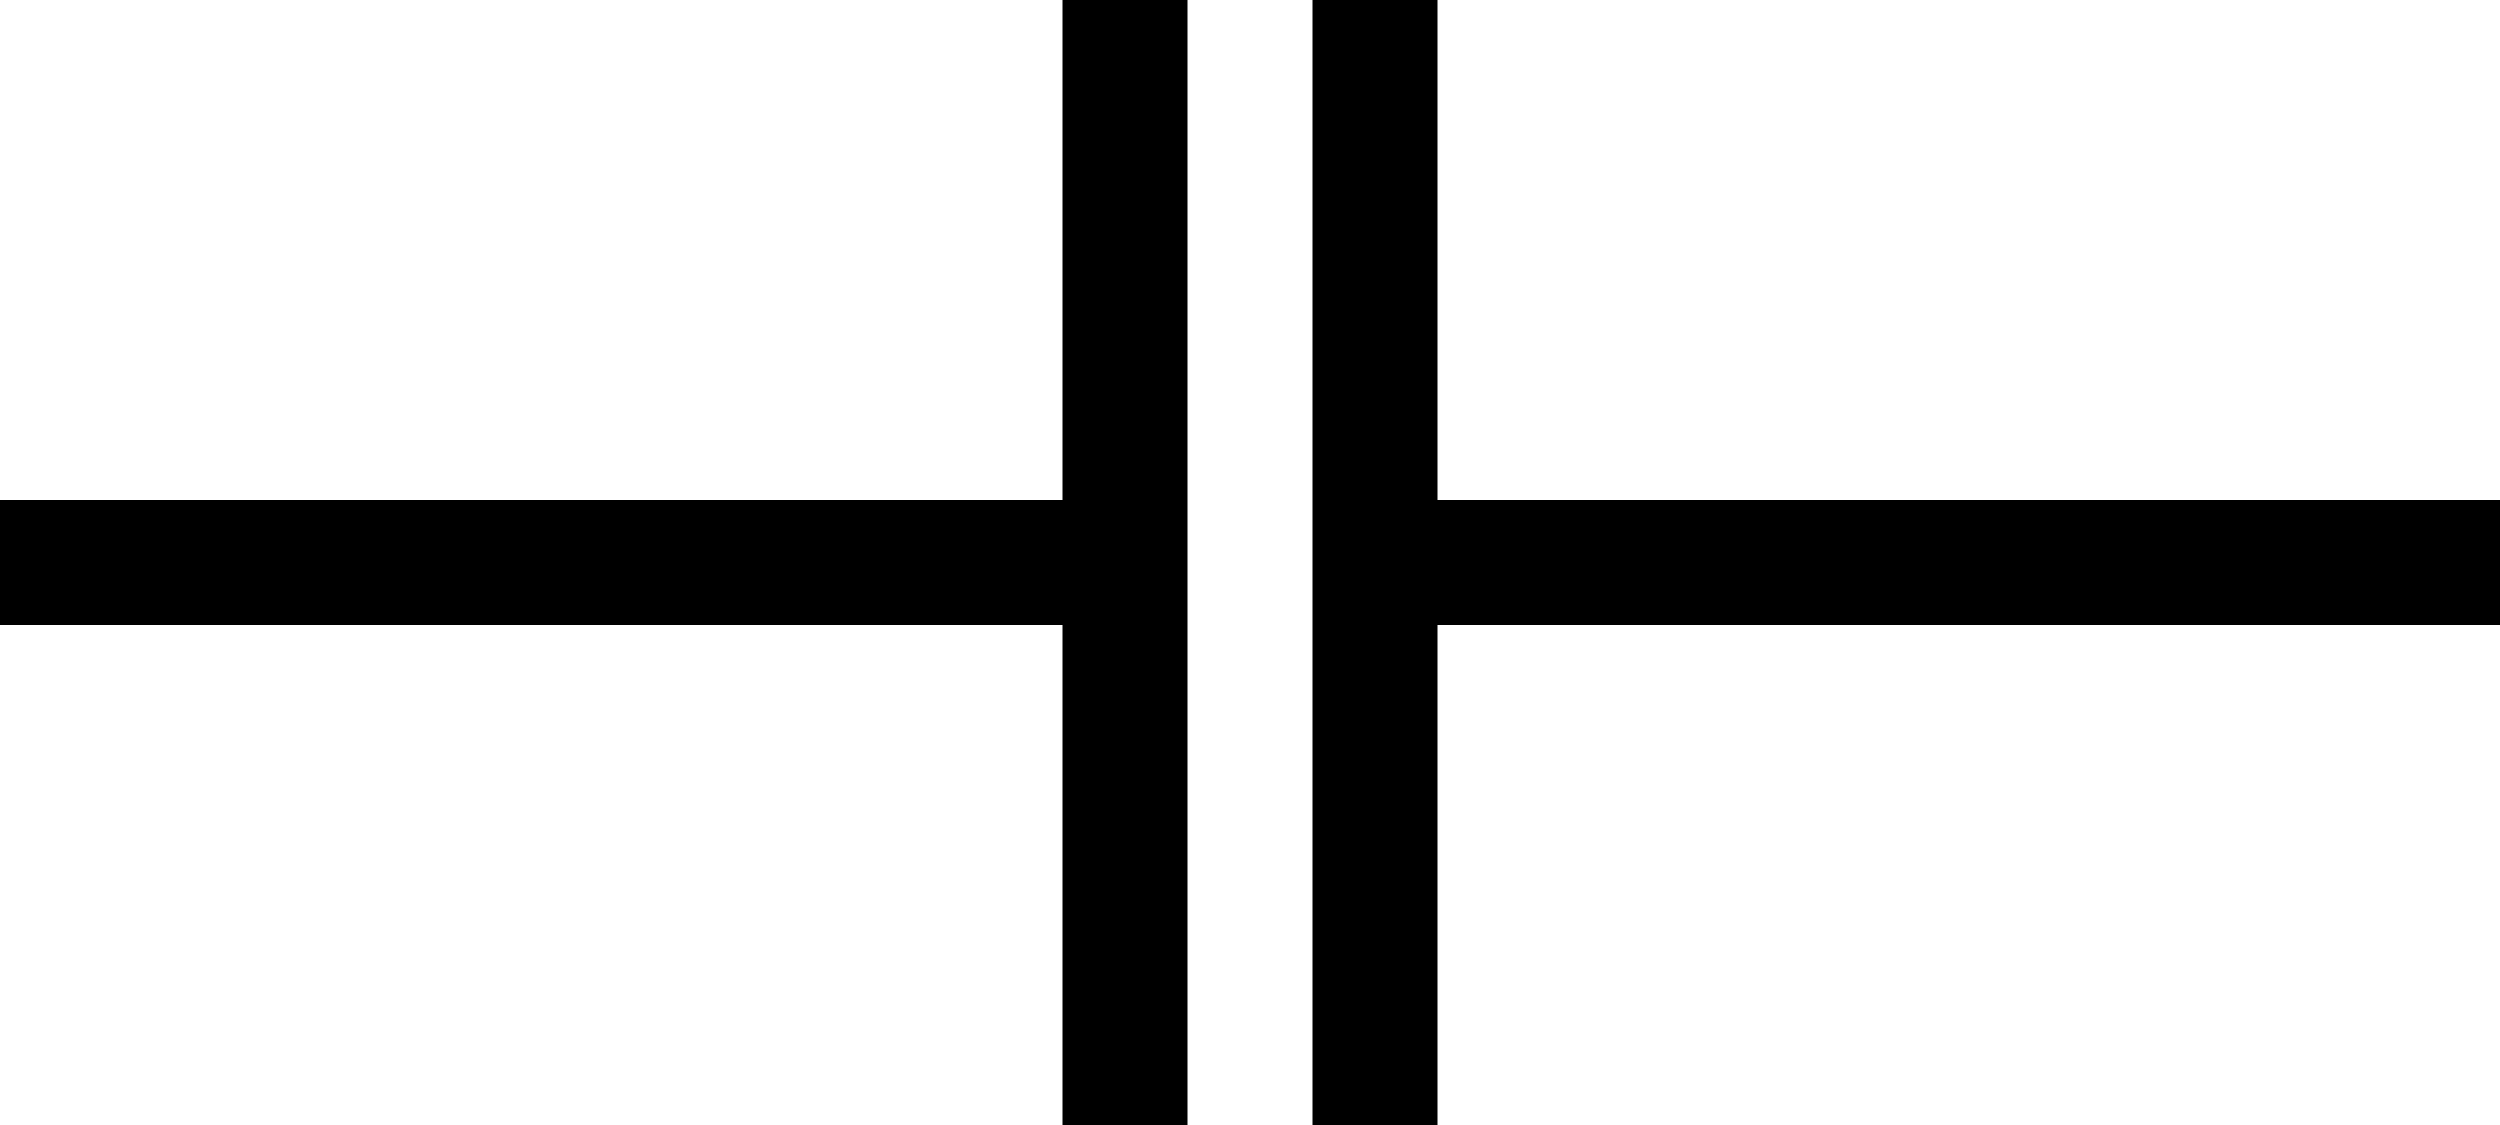
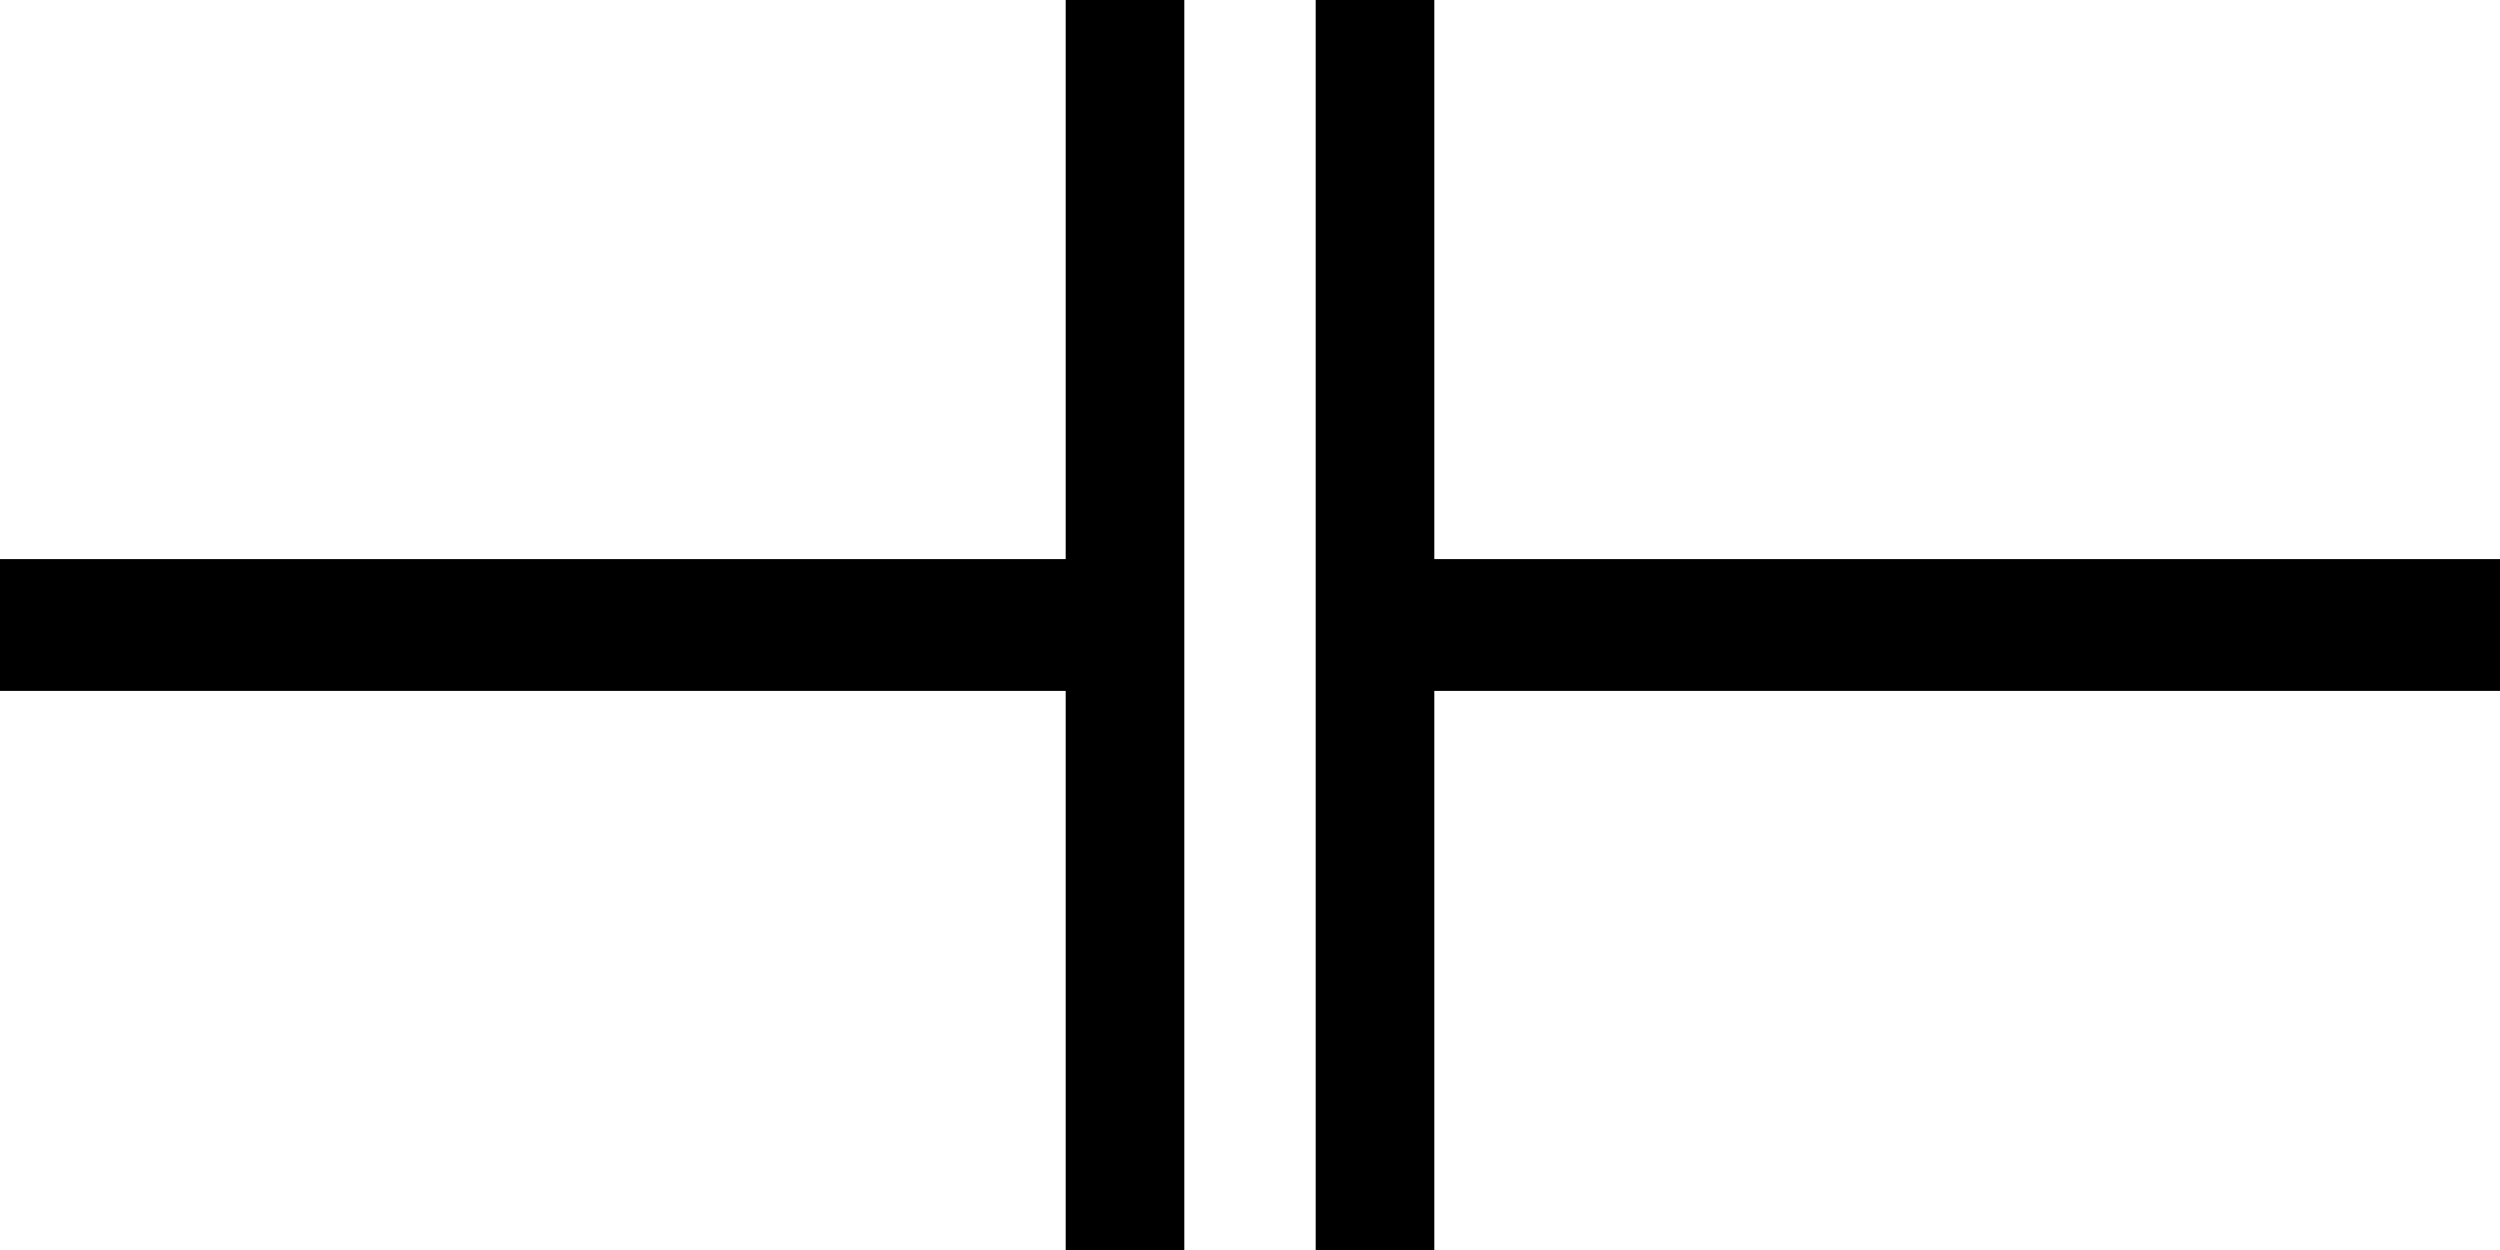
- <svg xmlns="http://www.w3.org/2000/svg" width="200mm" height="90mm" viewBox="0 0 200 90" version="1.1" id="svg1">
+ <svg xmlns="http://www.w3.org/2000/svg" width="200mm" height="100mm" viewBox="0 0 200 100" version="1.1" id="svg1">
  <defs id="defs1" />
-   <g id="layer1" transform="translate(5.00002,-20)">
-     <g id="g4" transform="matrix(10,0,0,10,-855,-585)" style="stroke-width:1;stroke-dasharray:none">
-       <path style="fill:#000000;stroke:#000000;stroke-width:1;stroke-linecap:butt;stroke-dasharray:none" d="m 85,65 h 9" id="path1" />
-       <path style="fill:#000000;stroke:#000000;stroke-width:1;stroke-linecap:butt;stroke-dasharray:none" d="M 96,65 H 105" id="path2" />
-       <path style="fill:#000000;stroke:#000000;stroke-width:1;stroke-linecap:butt;stroke-dasharray:none" d="m 94,69.5 v -9" id="path3" />
-       <path style="fill:#000000;stroke:#000000;stroke-width:1;stroke-linecap:butt;stroke-dasharray:none" d="m 96,60.5 v 9" id="path4" />
+   <g id="layer1" transform="translate(5.00002,-19.99999)">
+     <g id="g4" transform="matrix(10,0,0,11.11111,-855,-652.2223)" style="stroke-width:0.949;stroke-dasharray:none">
+       <path style="fill:#000000;stroke:#000000;stroke-width:0.949;stroke-linecap:butt;stroke-dasharray:none" d="m 85,65 h 9" id="path1" />
+       <path style="fill:#000000;stroke:#000000;stroke-width:0.949;stroke-linecap:butt;stroke-dasharray:none" d="M 96,65 H 105" id="path2" />
+       <path style="fill:#000000;stroke:#000000;stroke-width:0.949;stroke-linecap:butt;stroke-dasharray:none" d="m 94,69.5 v -9" id="path3" />
+       <path style="fill:#000000;stroke:#000000;stroke-width:0.949;stroke-linecap:butt;stroke-dasharray:none" d="m 96,60.5 v 9" id="path4" />
    </g>
  </g>
</svg>
